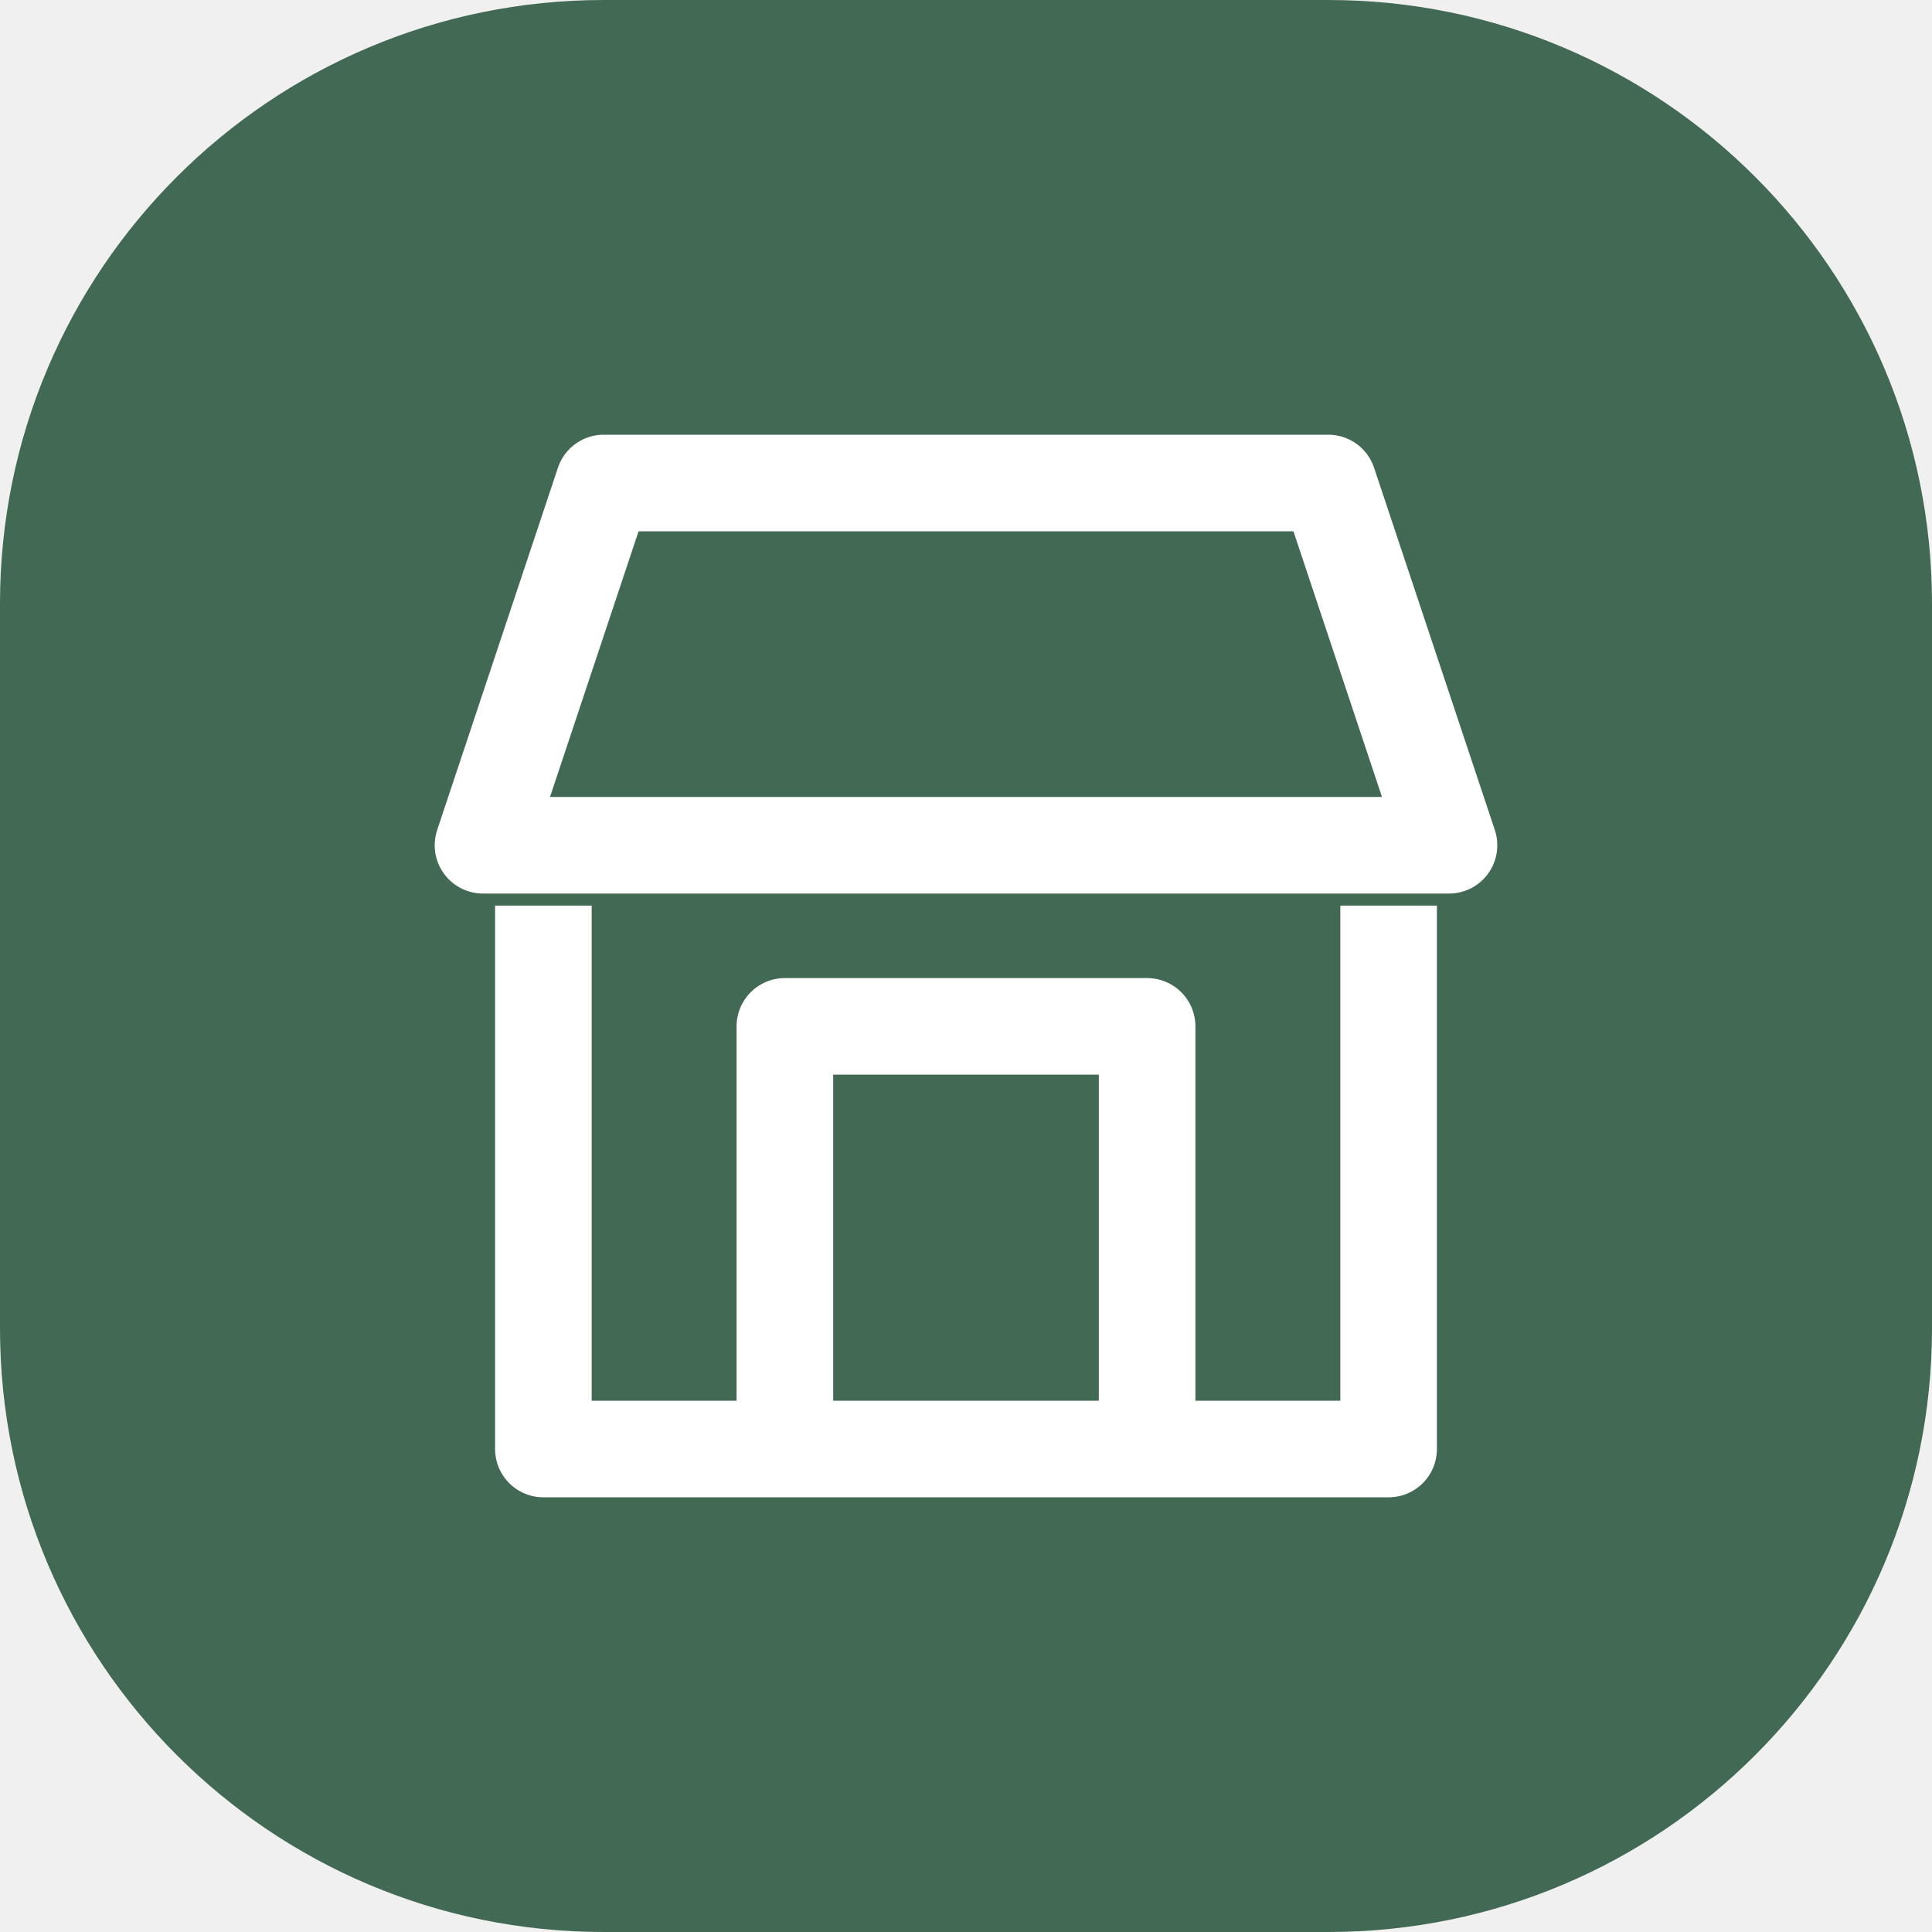
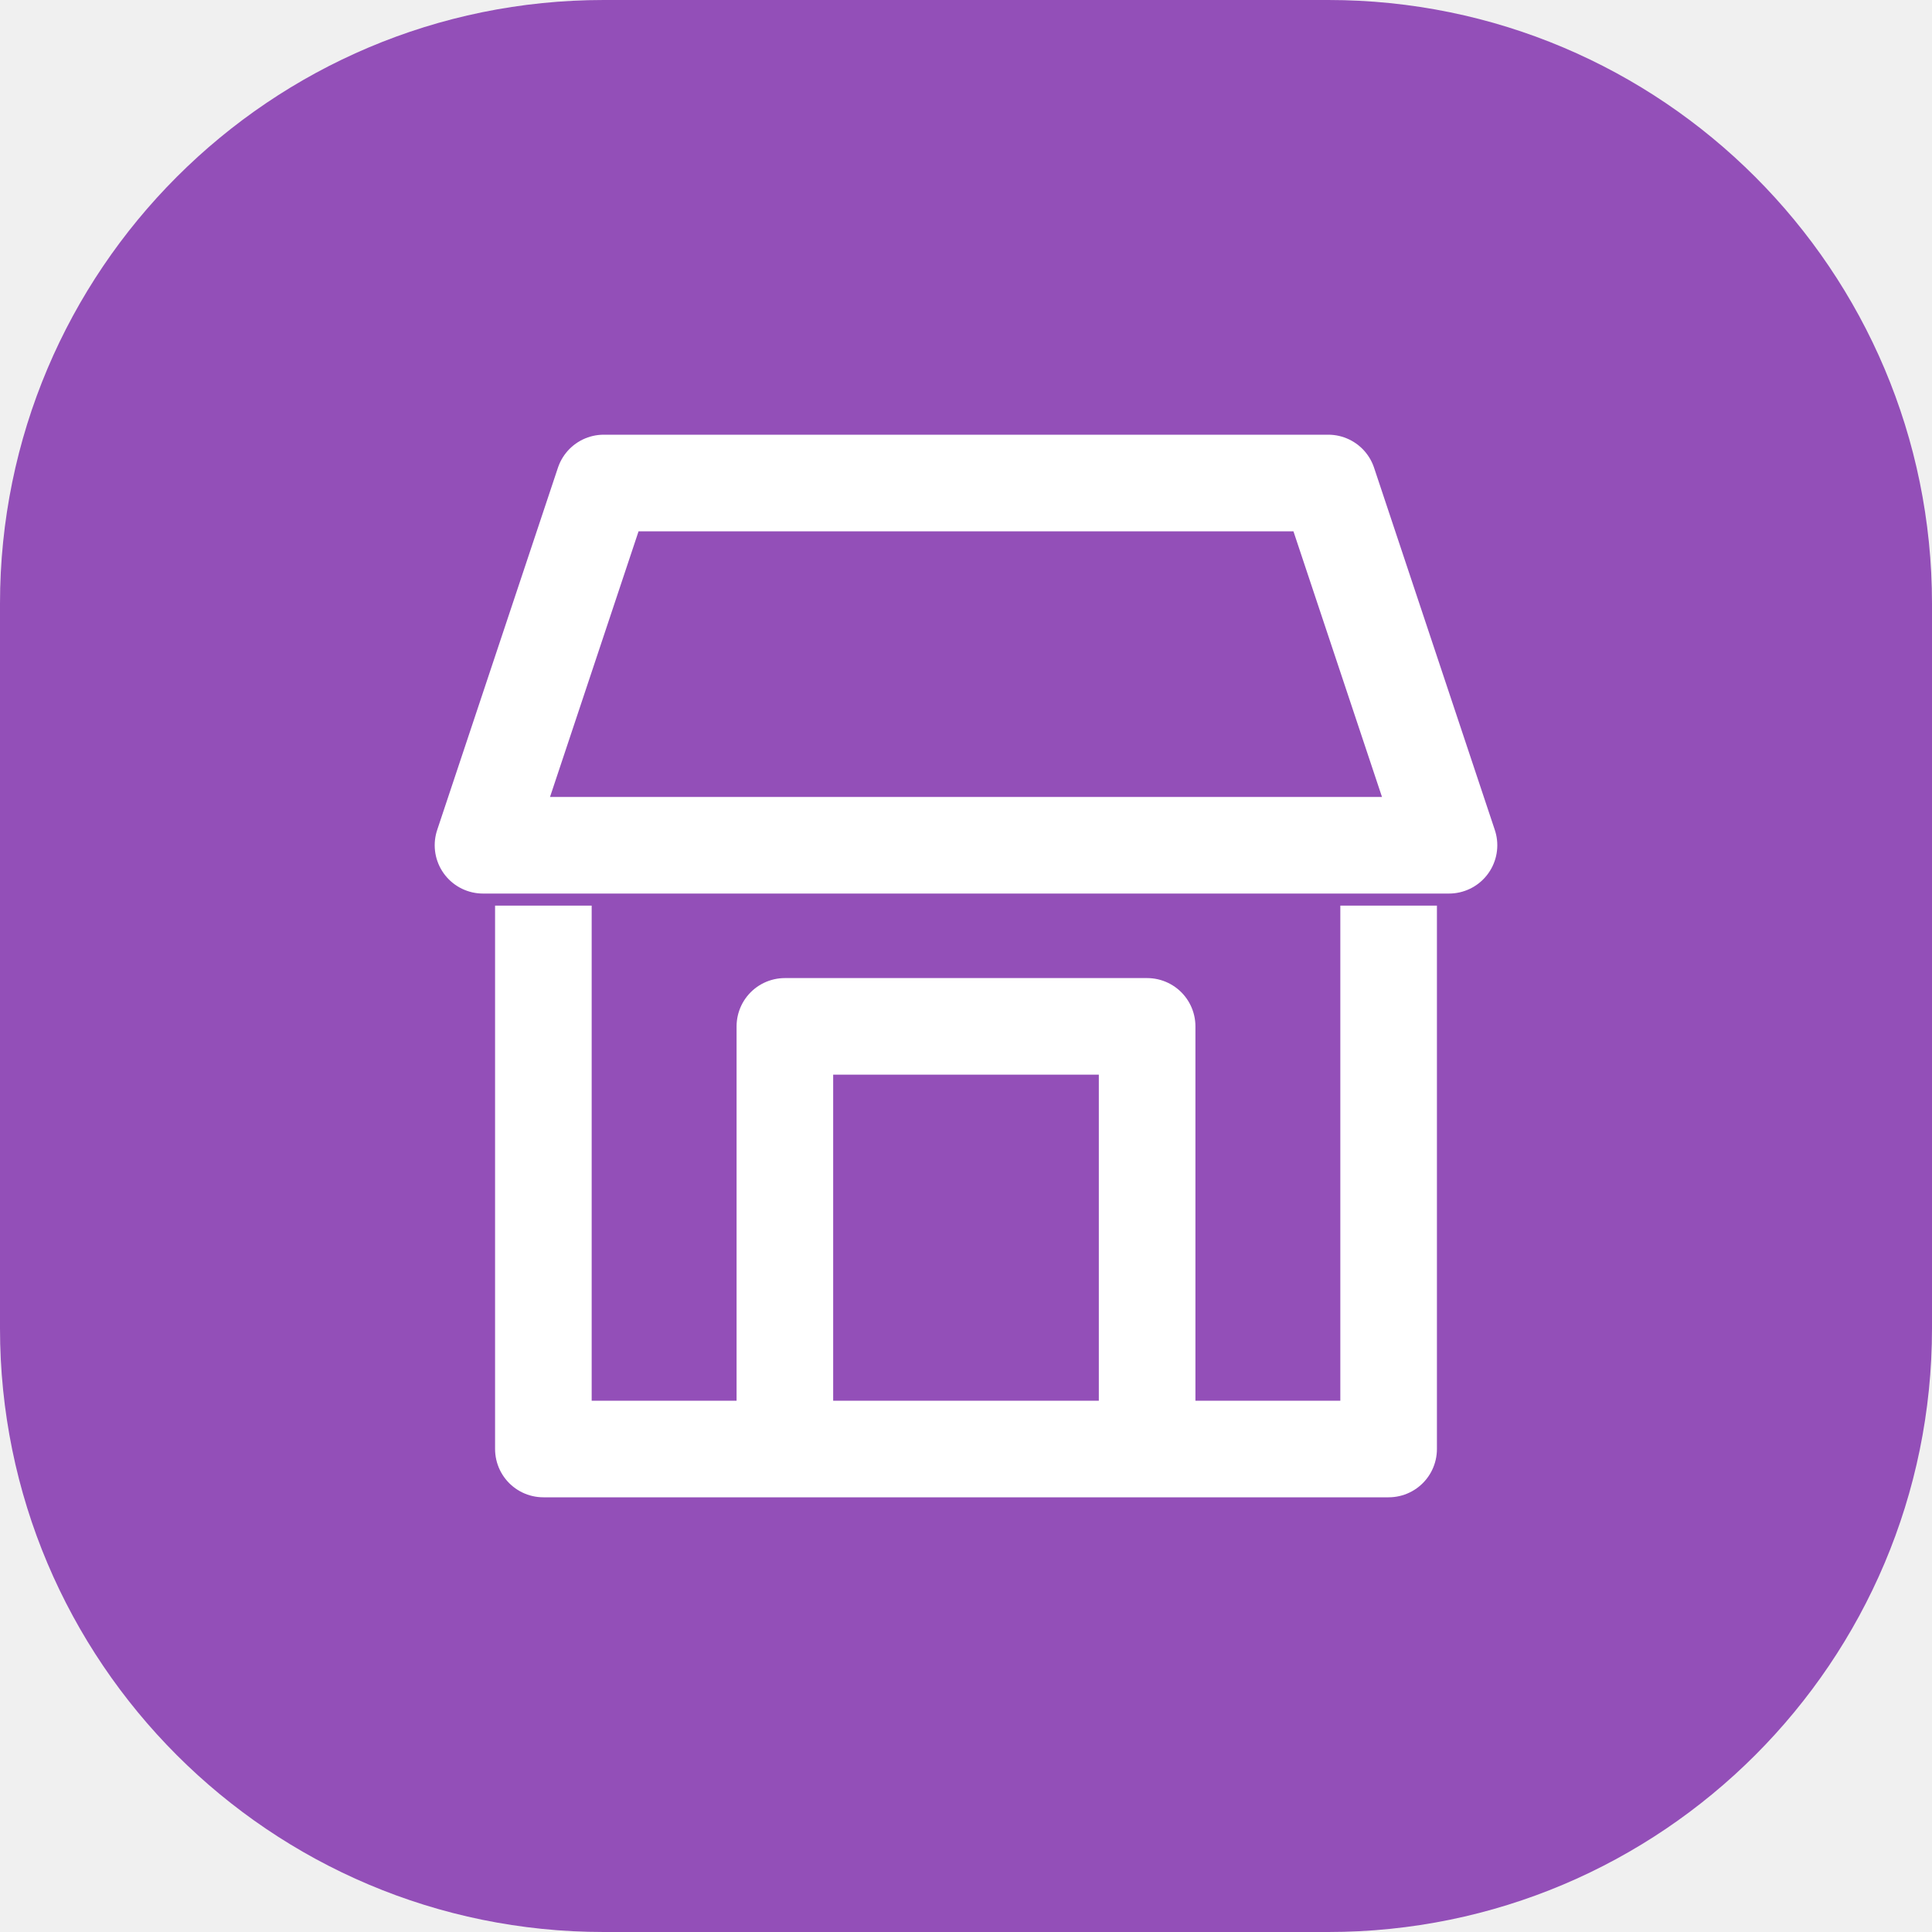
<svg xmlns="http://www.w3.org/2000/svg" width="32" height="32" viewBox="0 0 32 32">
-   <rect width="32" height="32" rx="10" fill="#426953" />
+   <rect width="32" height="32" rx="10" fill="#934fb8" />
  <path d="M8 14h16l-2-6H10zm1 1v9h14v-9M13 24v-7h6v7" fill="none" stroke="#fff" stroke-width="1.6" stroke-linejoin="round" />
</svg>
